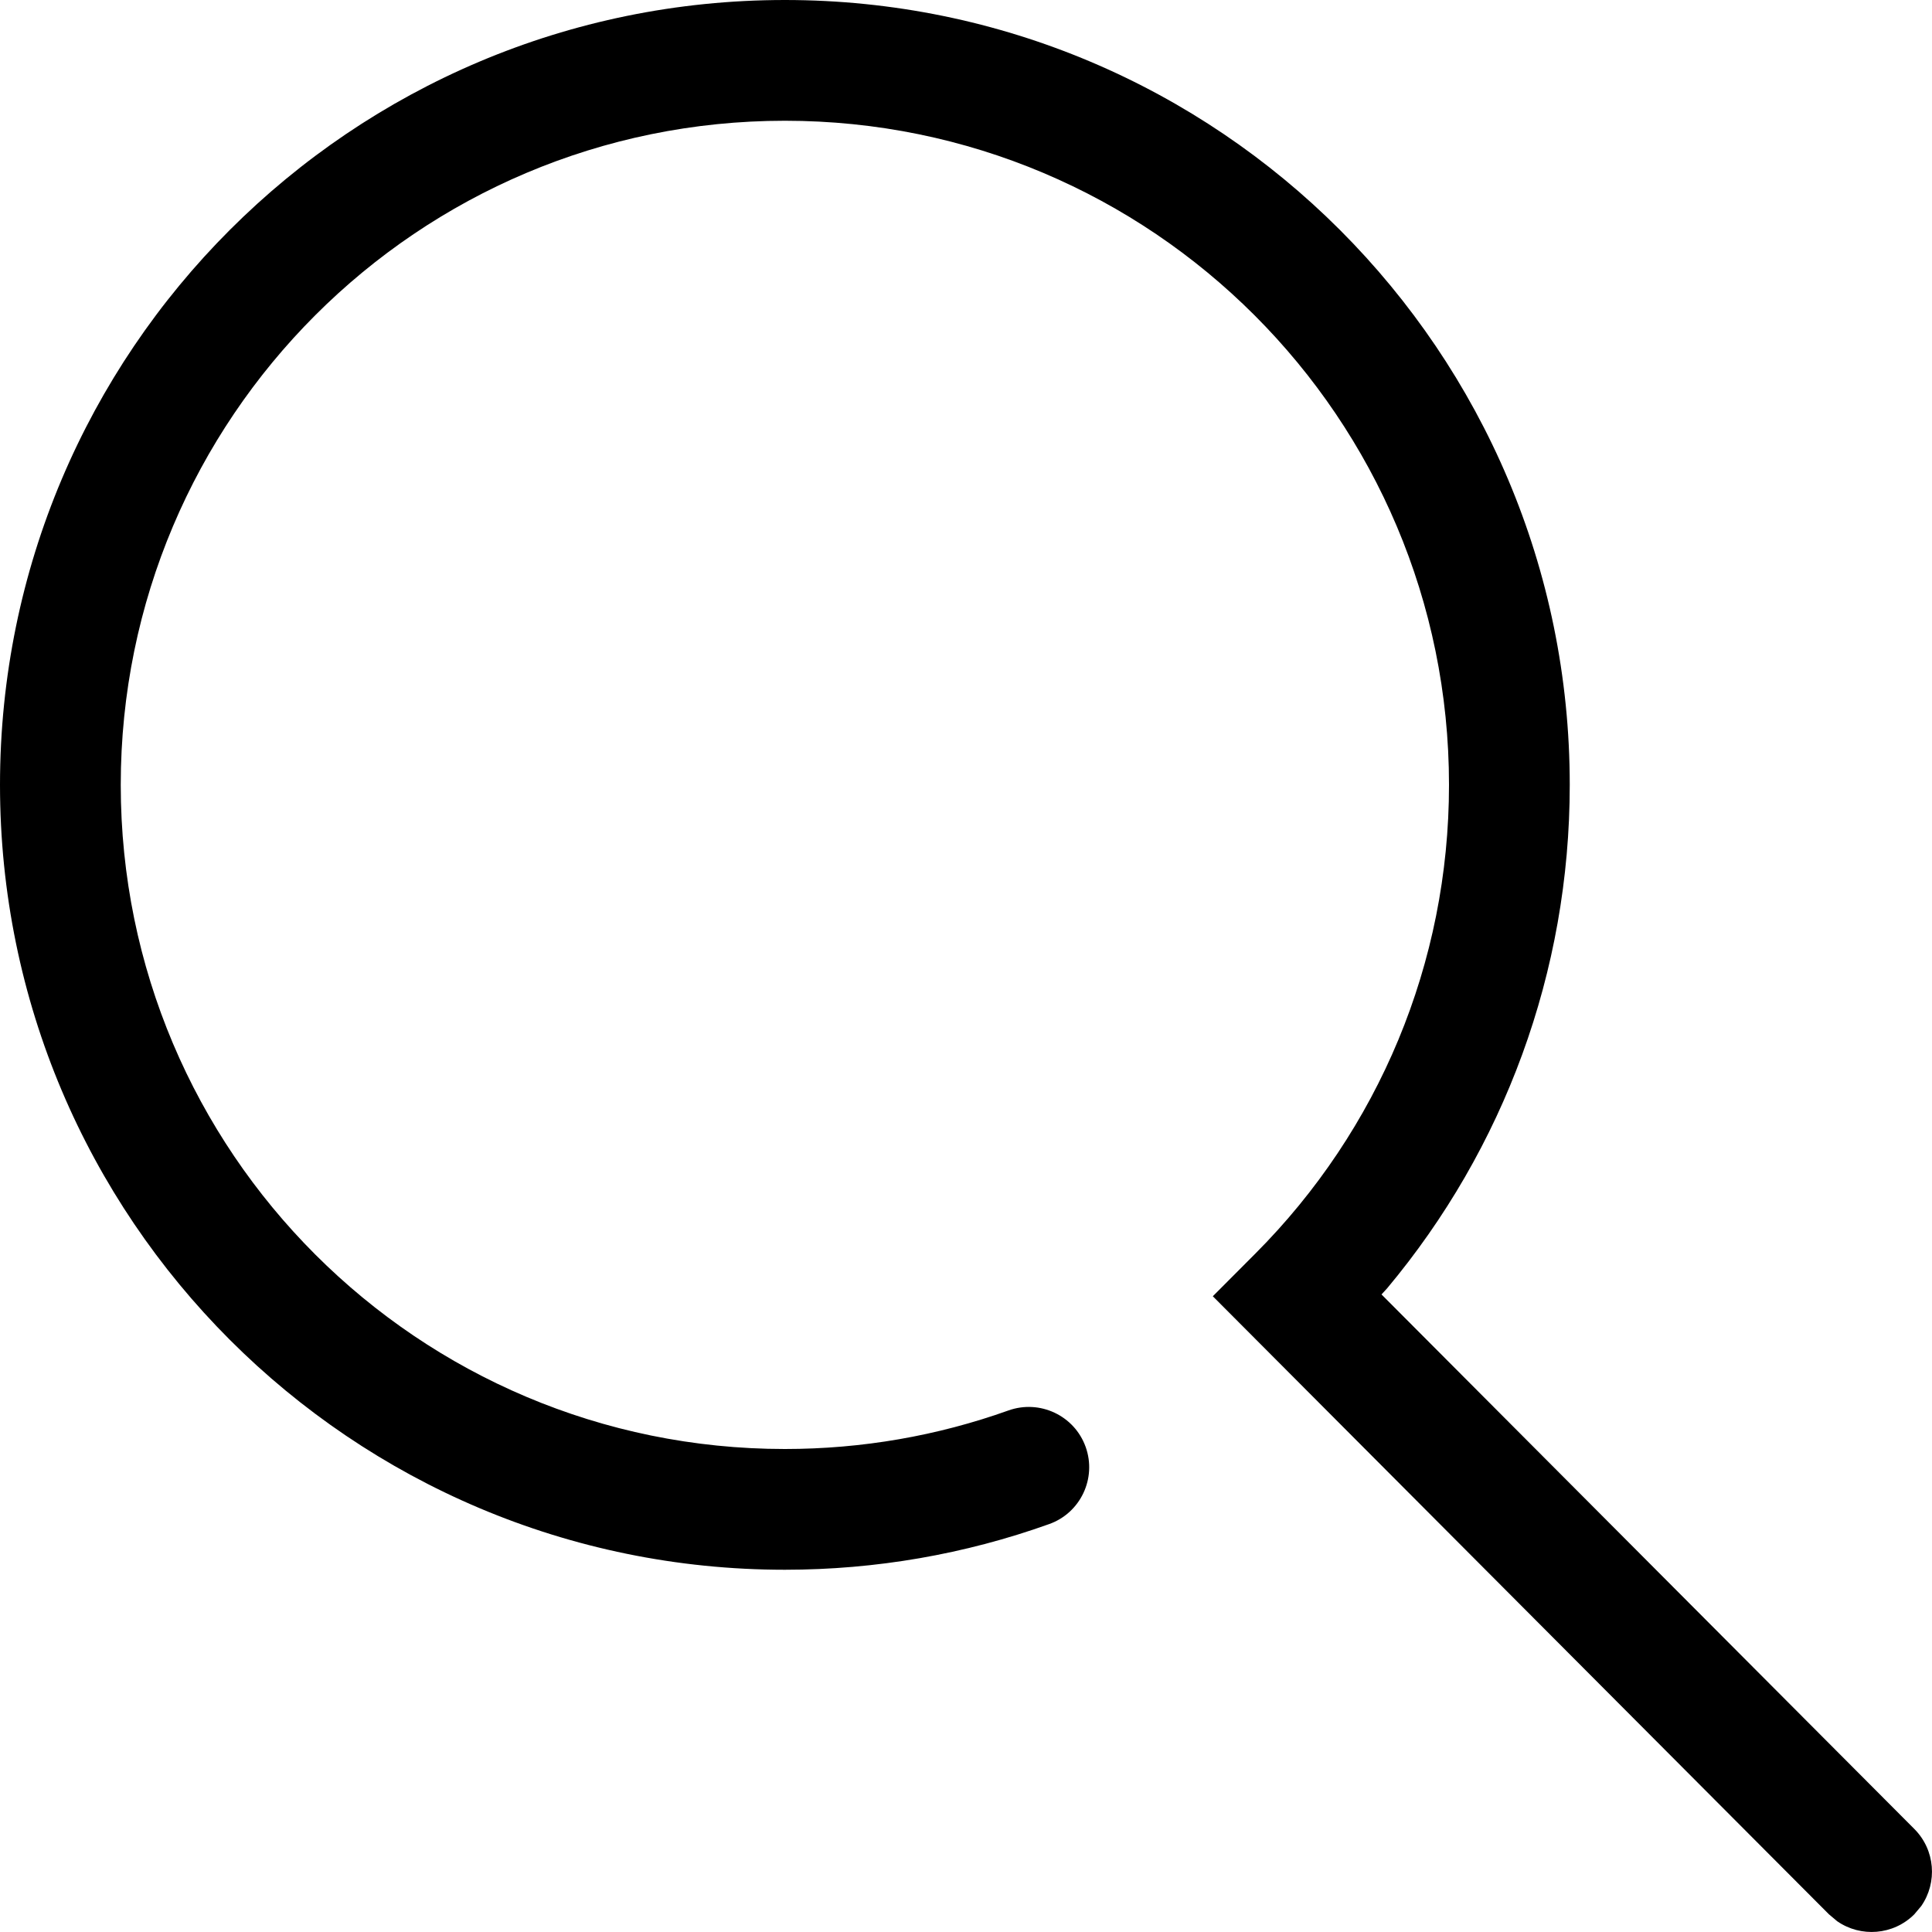
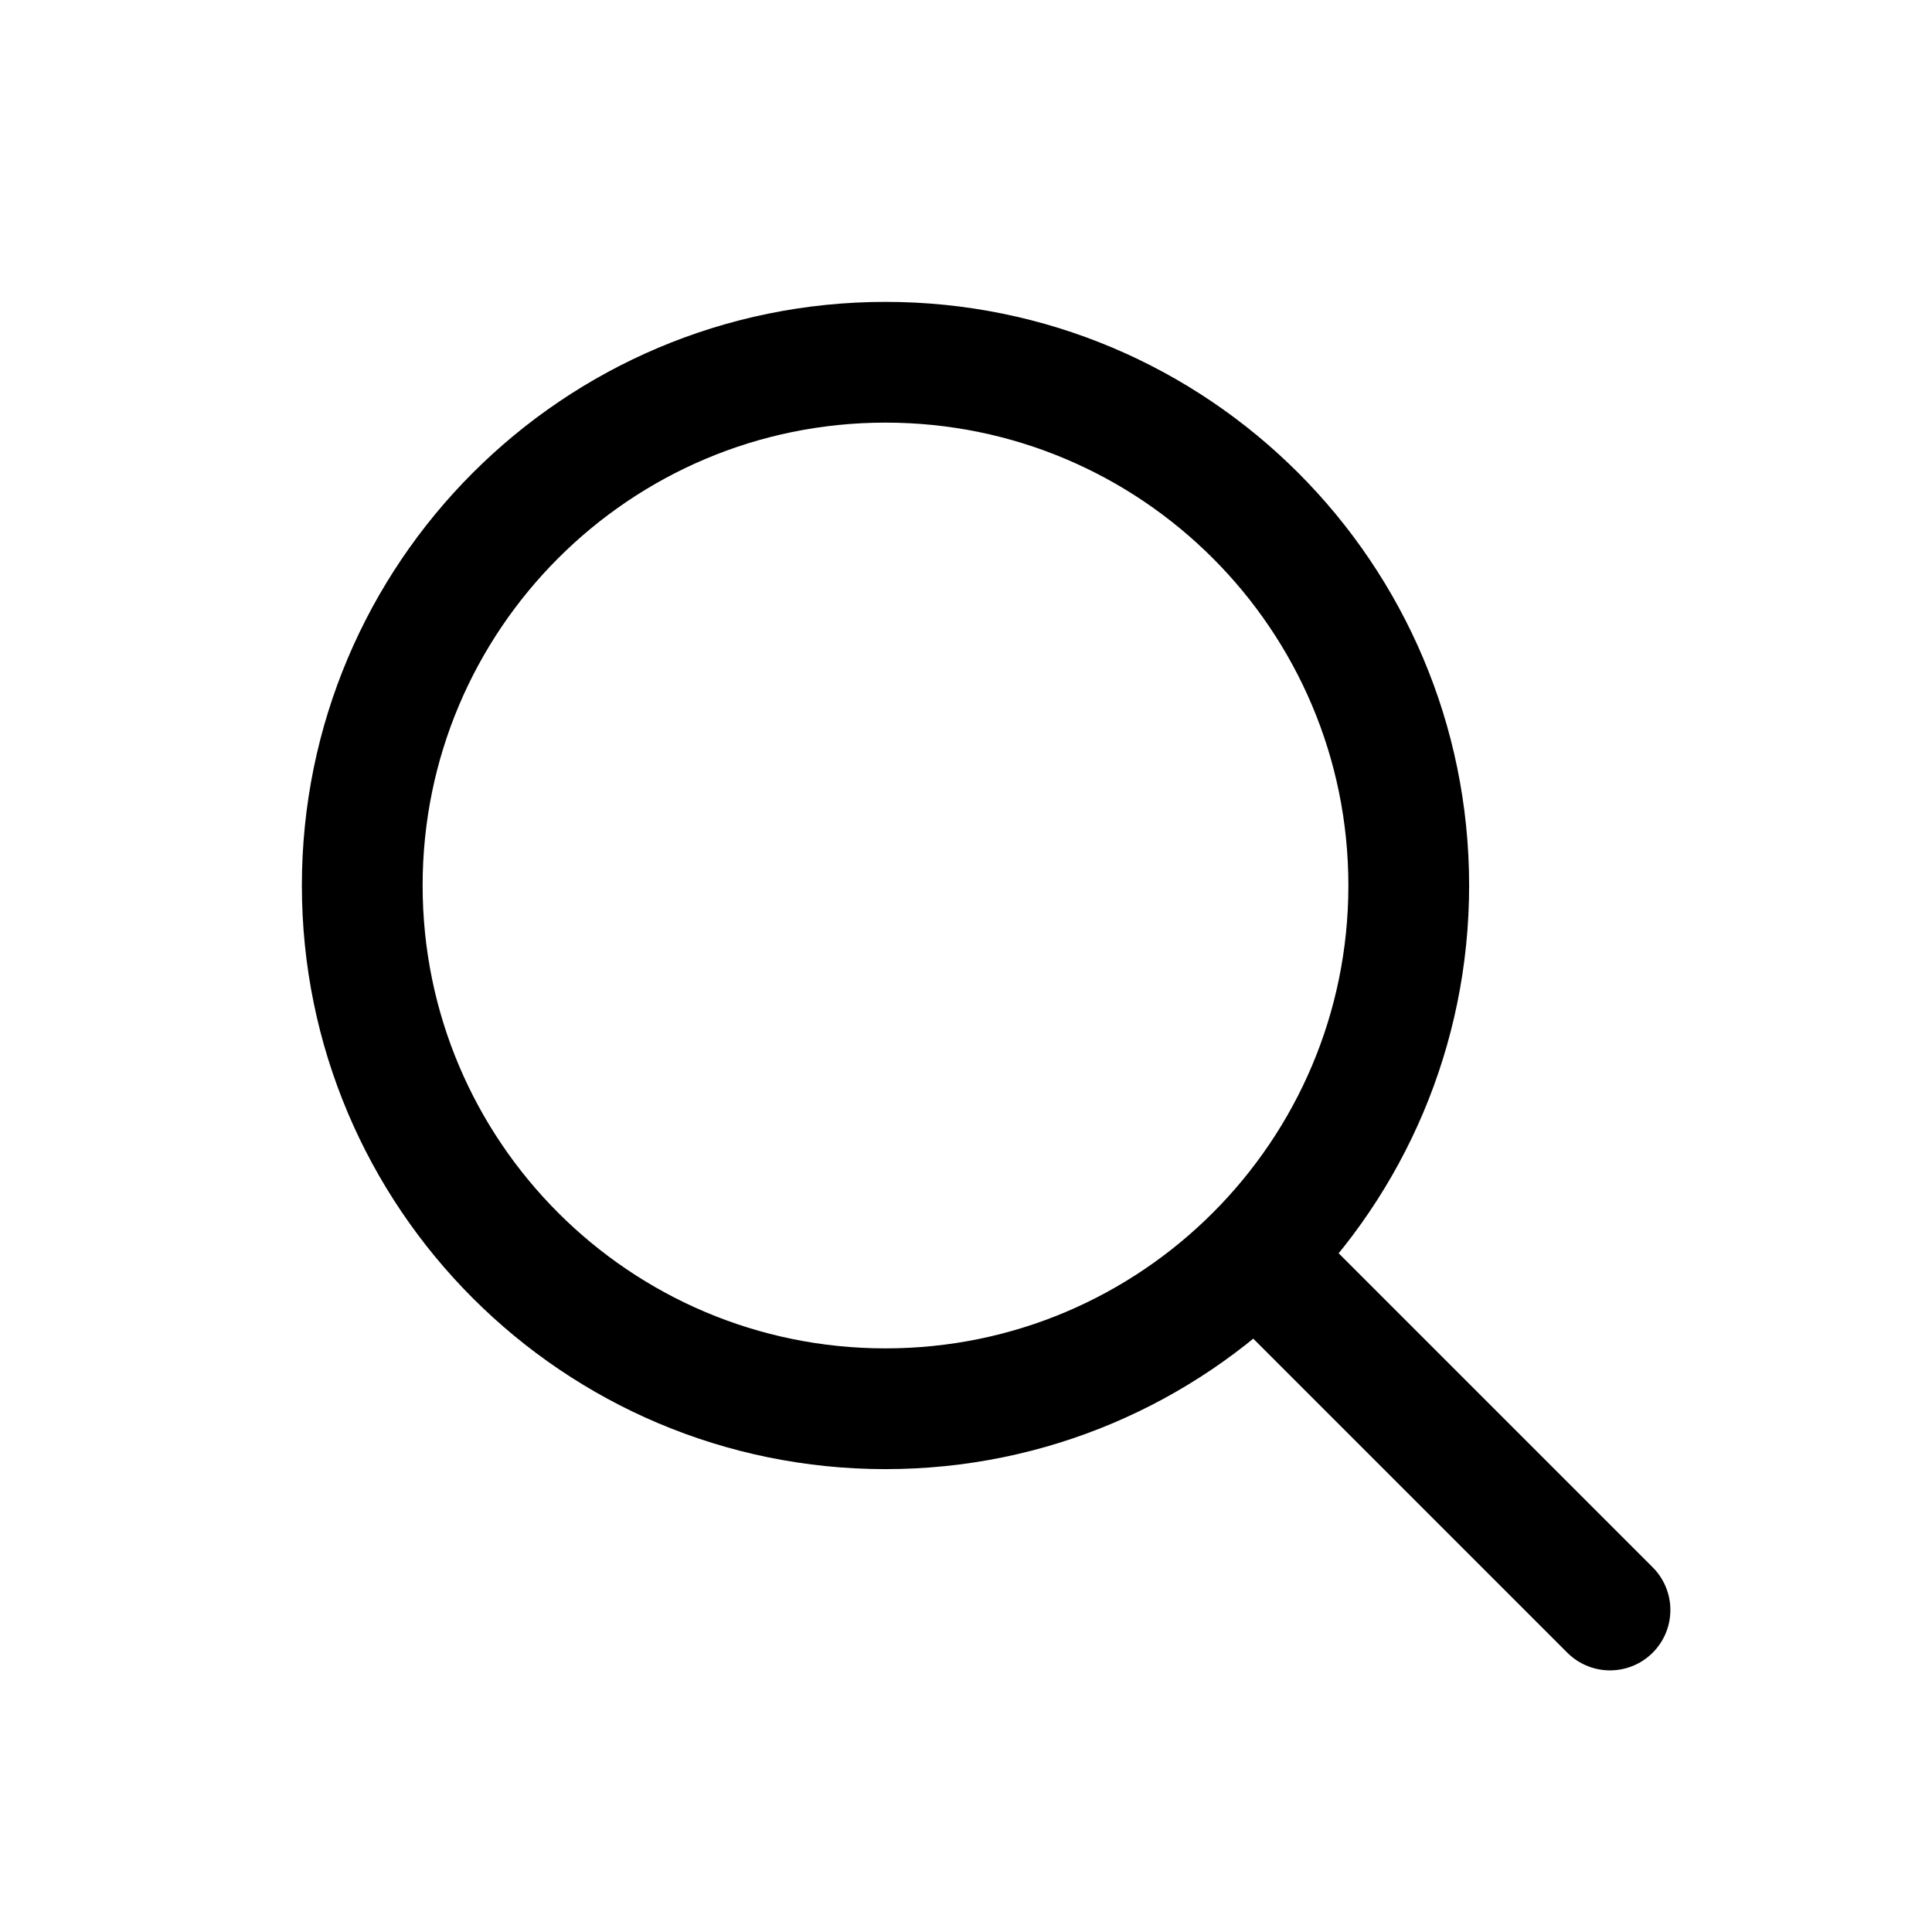
- <svg xmlns="http://www.w3.org/2000/svg" id="icon" viewBox="0 0 16 16" fill="none">
-   <path d="M6.5 0C10.09 0 13 2.91 13 6.5C13 8.049 12.455 9.513 11.487 10.67L11.441 10.72L15.854 15.147C16.027 15.321 16.046 15.59 15.911 15.785L15.853 15.854C15.679 16.027 15.41 16.046 15.215 15.911L15.146 15.853L10.044 10.735L10.396 10.382C11.417 9.358 12 7.976 12 6.5C12 3.462 9.538 1 6.5 1C3.462 1 1 3.462 1 6.5C1 9.538 3.462 12 6.5 12C7.139 12 7.763 11.891 8.351 11.681C8.611 11.588 8.898 11.723 8.991 11.983C9.084 12.243 8.948 12.53 8.688 12.622C7.992 12.871 7.254 13 6.5 13C2.91 13 0 10.09 0 6.5C0 2.91 2.91 0 6.5 0Z" fill-rule="evenodd" clip-rule="evenodd" fill="currentColor" />
+ <svg xmlns="http://www.w3.org/2000/svg" id="icon" viewBox="0 0 24 24" fill="none" stroke="currentColor" stroke-width="1.5" stroke-linecap="round" stroke-linejoin="round">
+   <circle cx="11" cy="11" r="6.5" />
+   <path d="m20 20-4.2-4.2" />
</svg>
